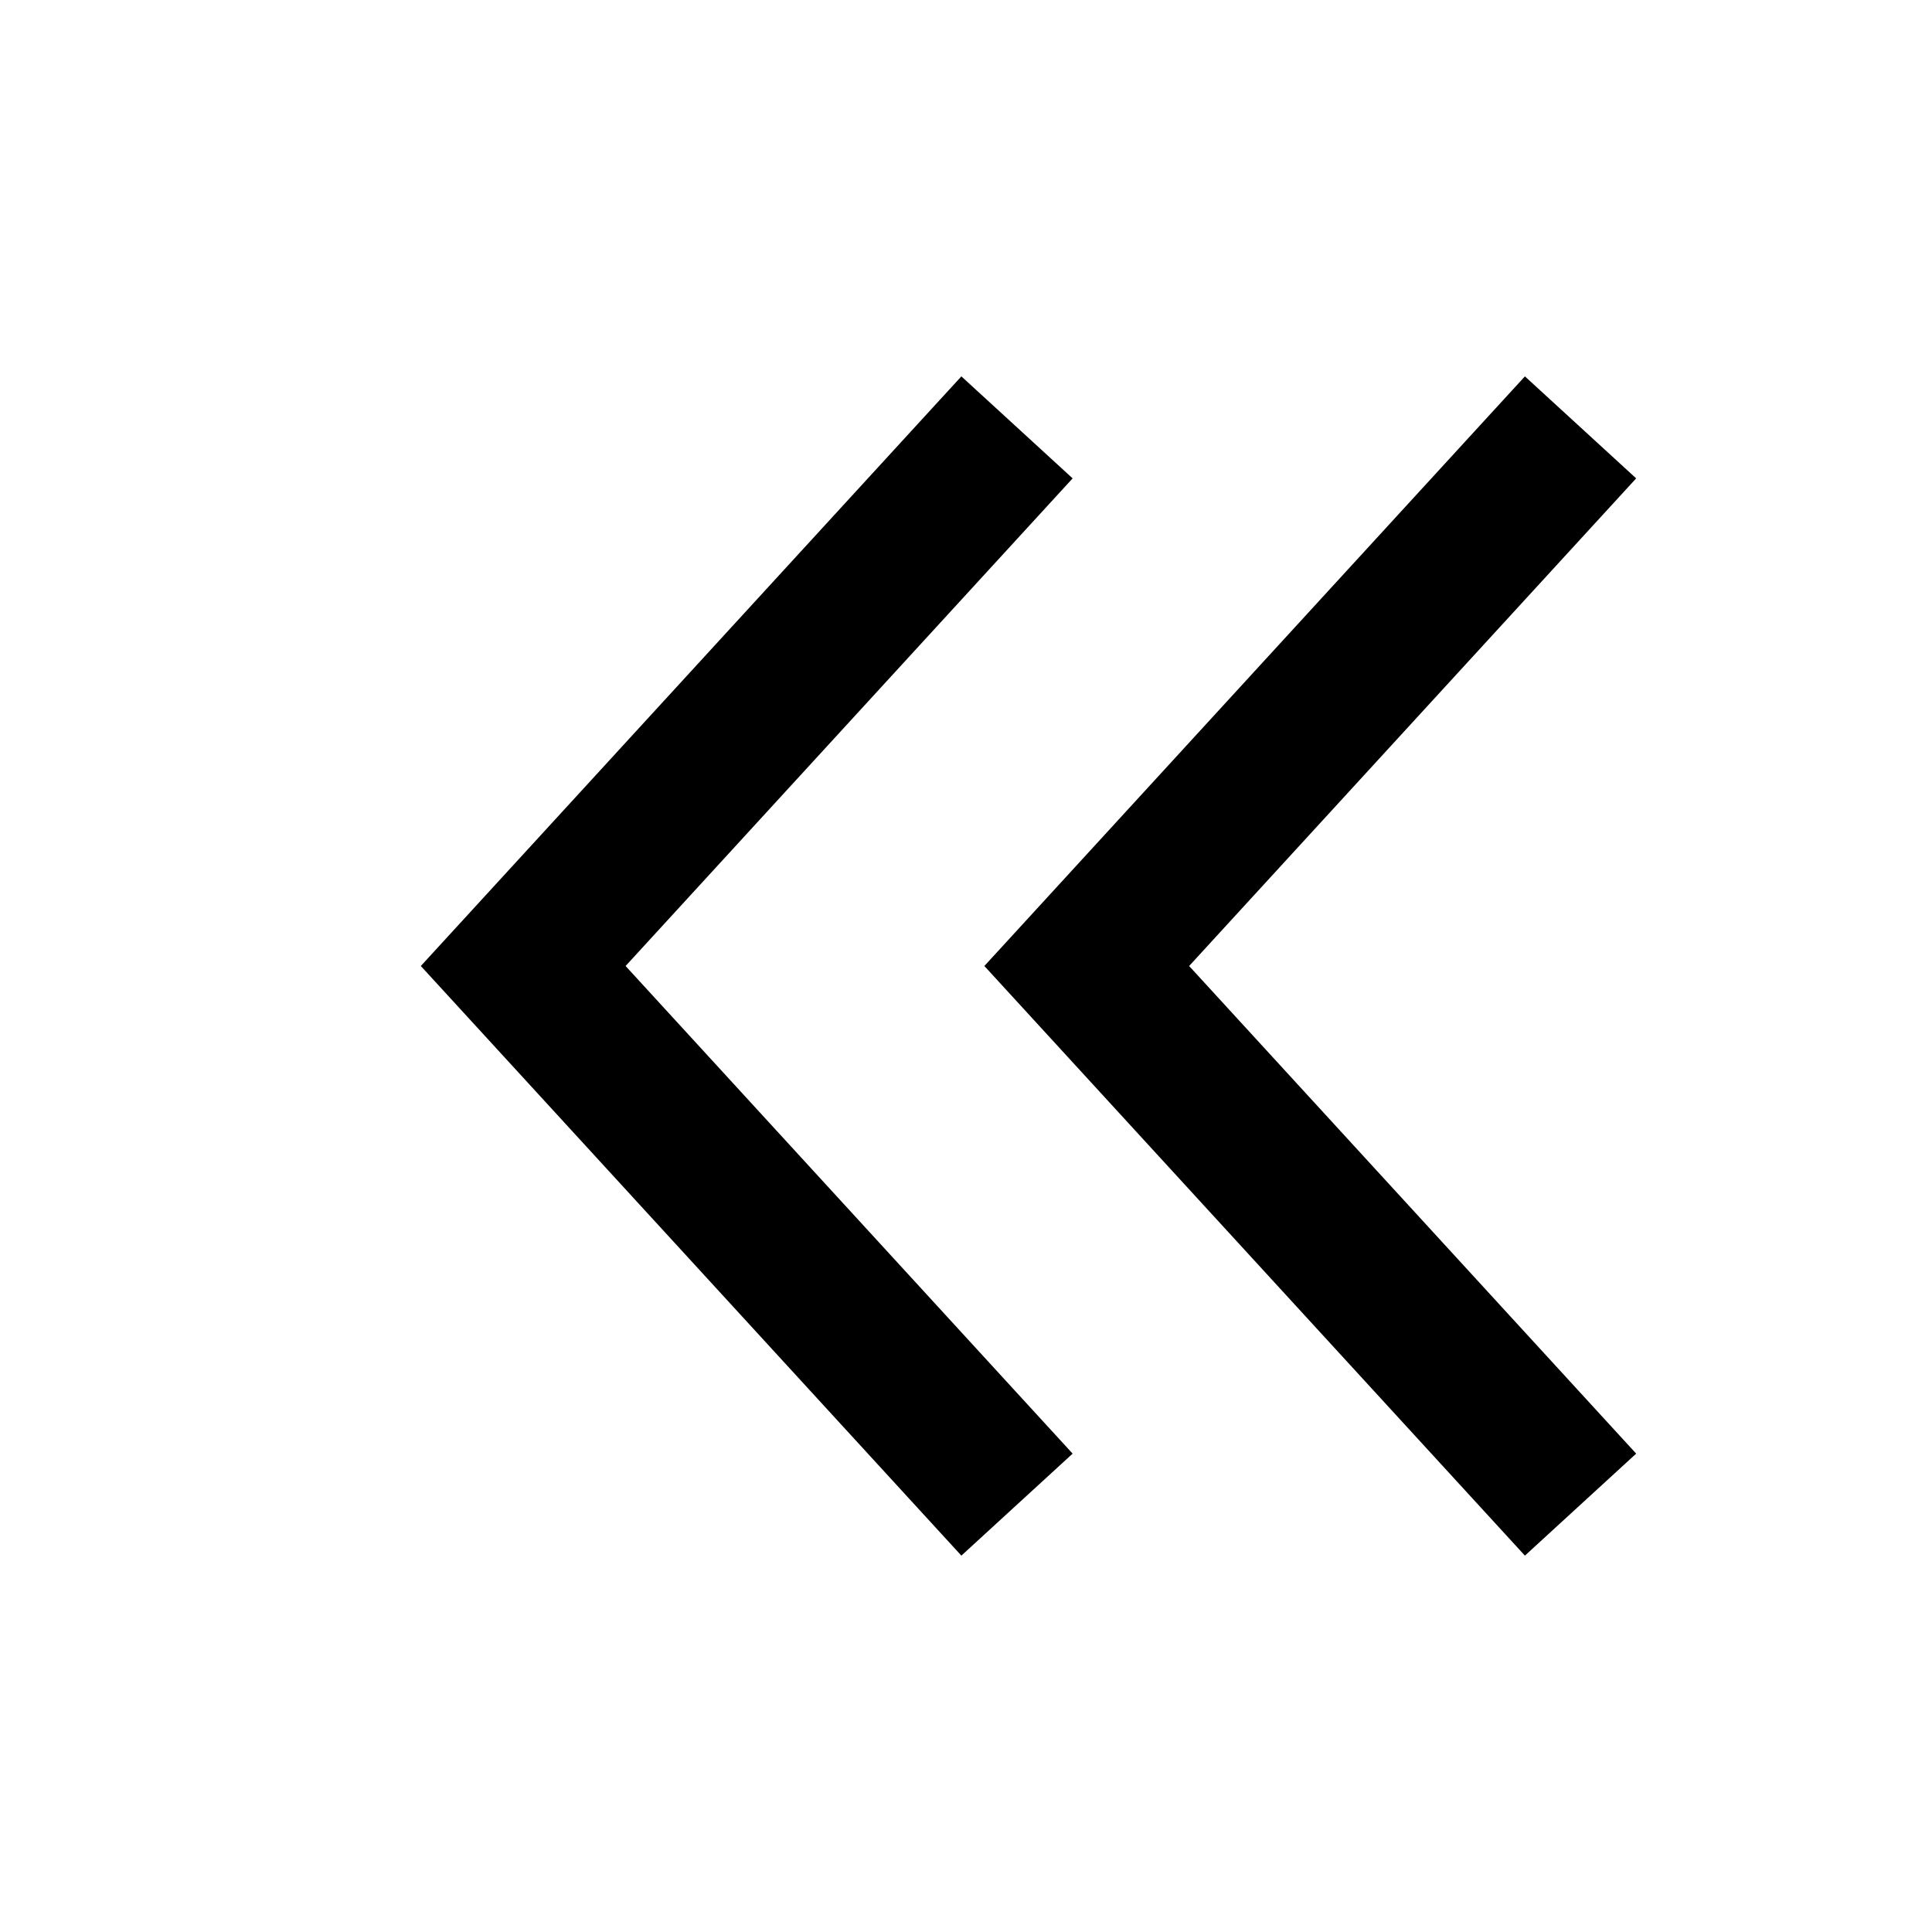
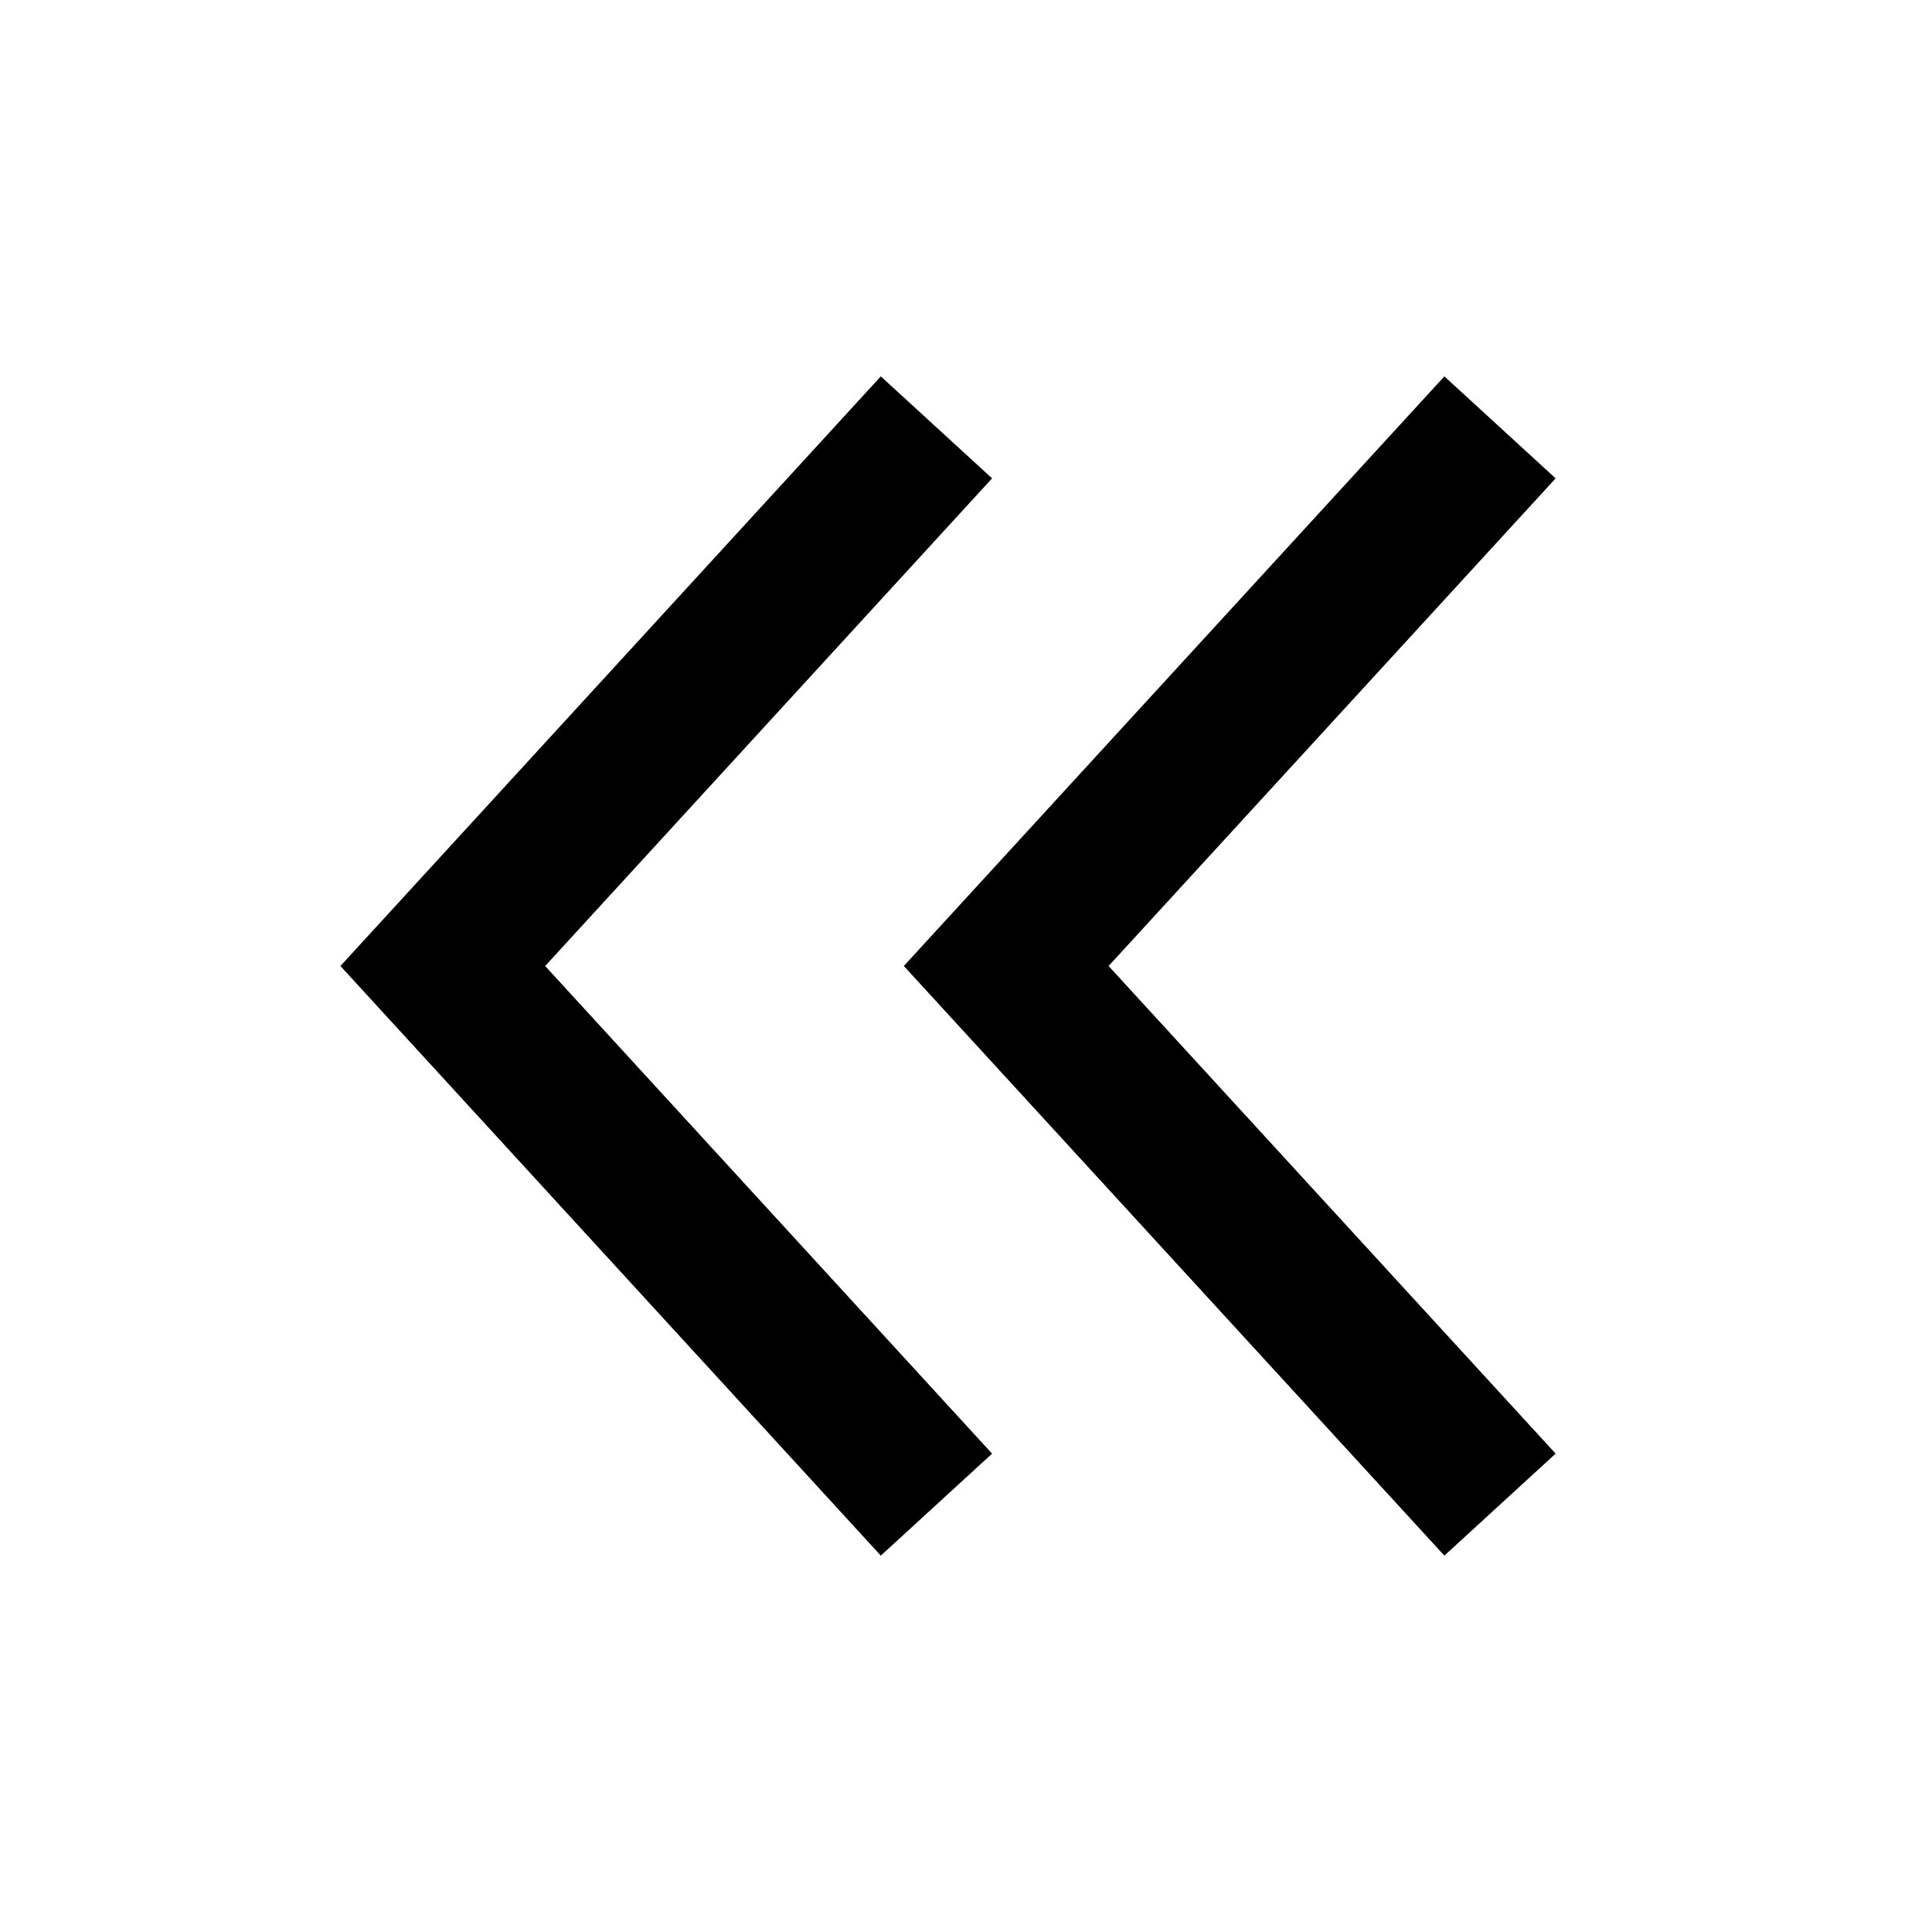
<svg xmlns="http://www.w3.org/2000/svg" width="16" height="16" viewBox="0 0 16 16" fill="none" stroke="currentColor" color="currentColor" stroke-width="1.25" stroke-linecap="square" stroke-linejoin="miter" stroke-miterlimit="3" focusable="false" aria-hidden="true">
-   <path d="M3.333 4L7 8L3.333 12" transform="translate(16 0) scale(-1 1)" />
-   <path d="M8 4L11.667 8L8 12" transform="translate(16 0) scale(-1 1)" />
+   <path d="M4 4L7.667 8L4 12" transform="translate(16 0) scale(-1 1)" />
+   <path d="M8.667 4L12.333 8L8.667 12" transform="translate(16 0) scale(-1 1)" />
</svg>
